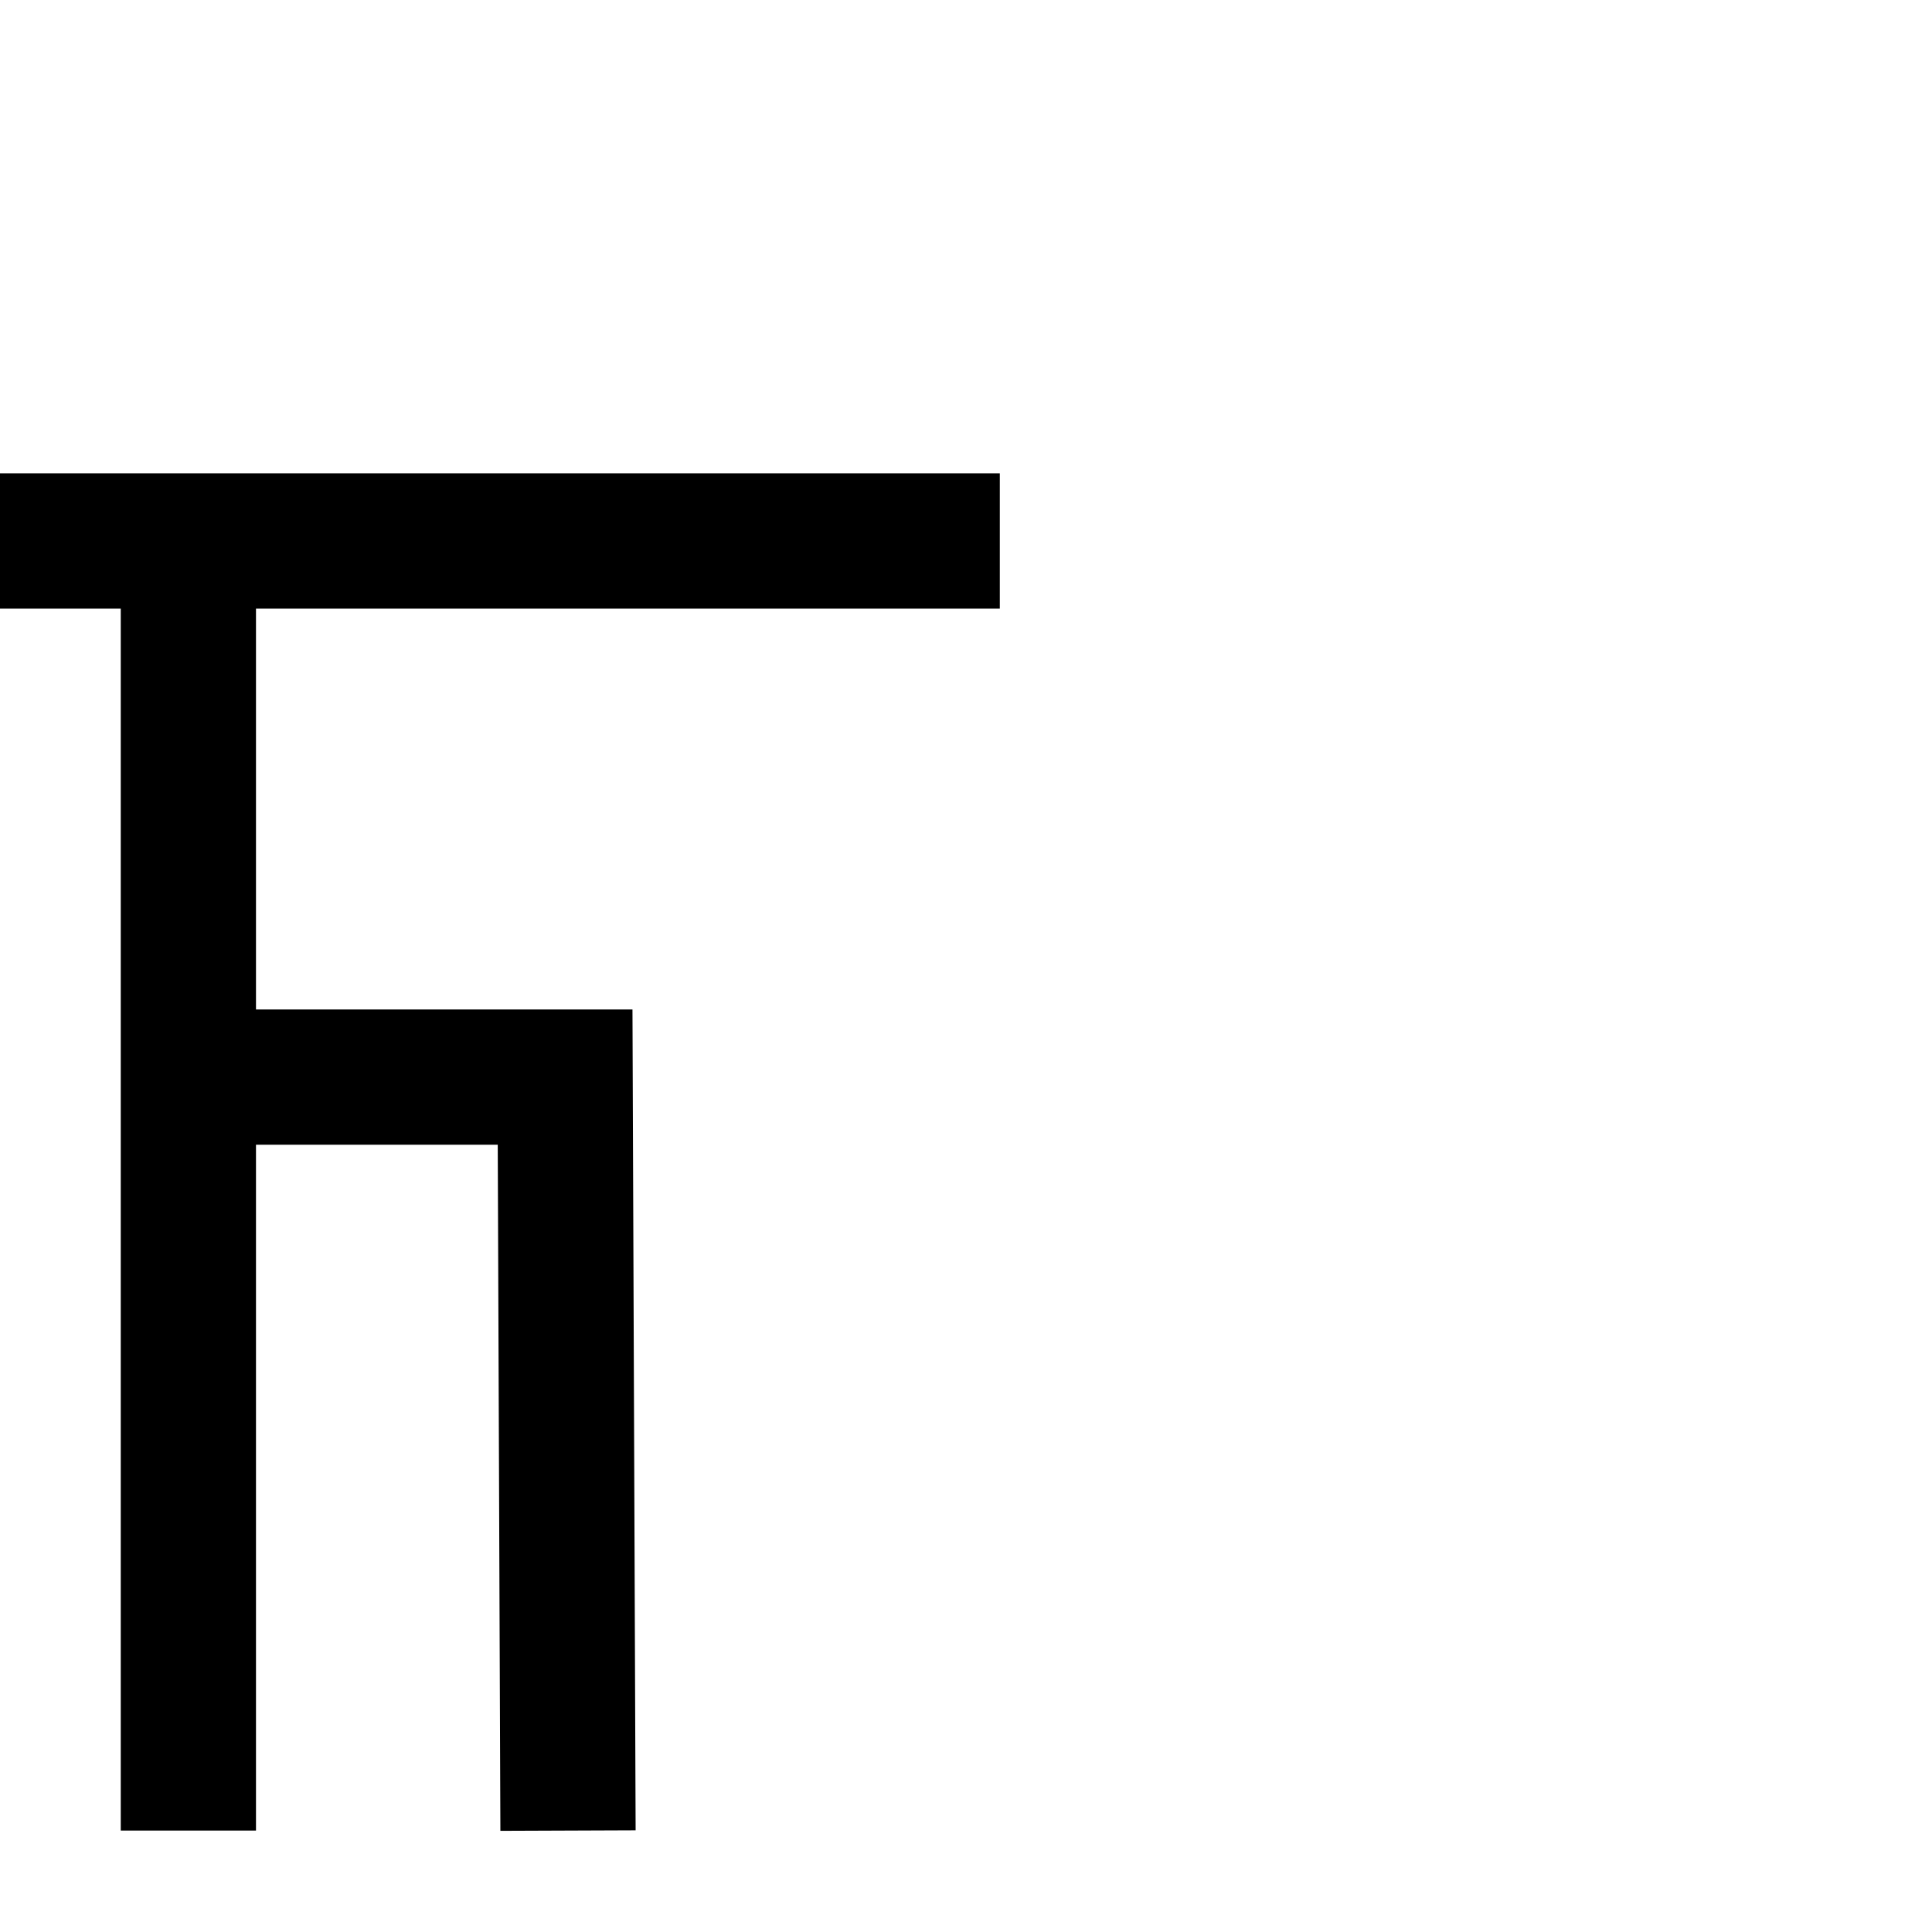
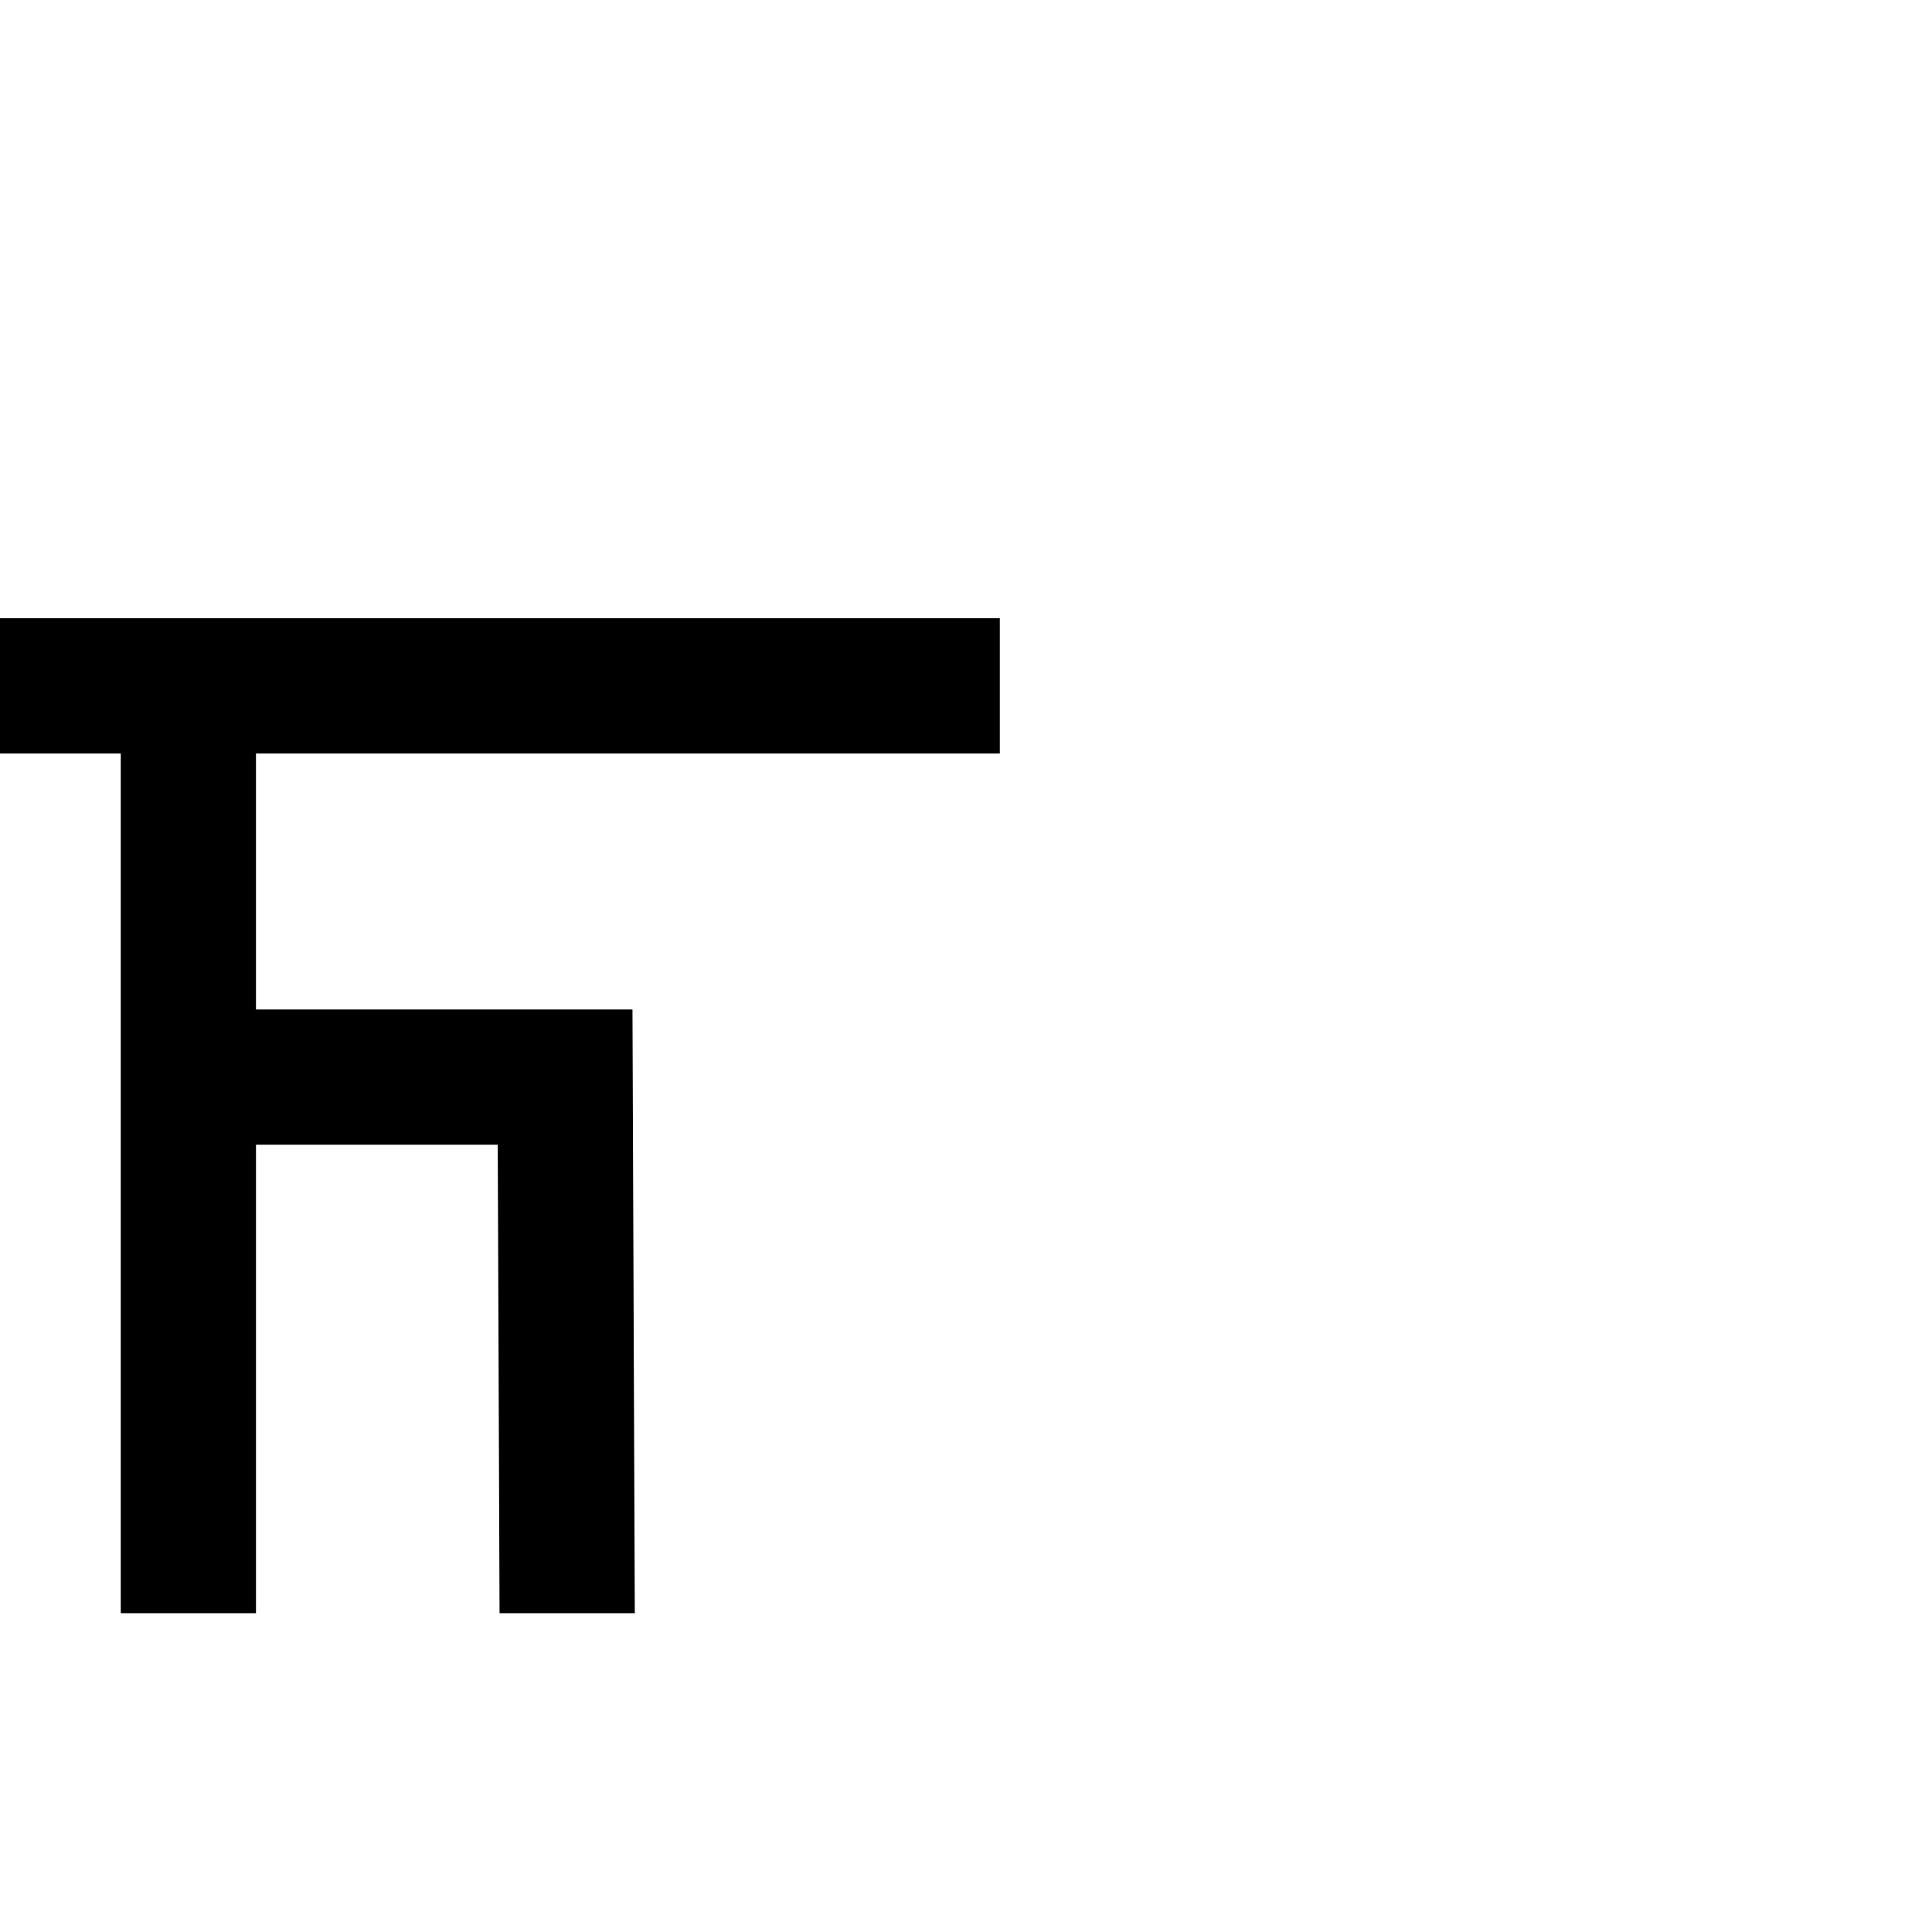
<svg xmlns="http://www.w3.org/2000/svg" width="1000pt" height="1000pt" viewBox="0 0 352.778 352.778" version="1.1" id="svg8">
  <defs id="defs2" />
  <g id="layer1" transform="translate(0,55.77775)">
-     <path style="color:#000000;font-style:normal;font-variant:normal;font-weight:normal;font-stretch:normal;font-size:medium;line-height:normal;font-family:sans-serif;font-variant-ligatures:normal;font-variant-position:normal;font-variant-caps:normal;font-variant-numeric:normal;font-variant-alternates:normal;font-feature-settings:normal;text-indent:0;text-align:start;text-decoration:none;text-decoration-line:none;text-decoration-style:solid;text-decoration-color:#000000;letter-spacing:normal;word-spacing:normal;text-transform:none;writing-mode:lr-tb;direction:ltr;text-orientation:mixed;dominant-baseline:auto;baseline-shift:baseline;text-anchor:start;white-space:normal;shape-padding:0;clip-rule:nonzero;display:inline;overflow:visible;visibility:visible;opacity:1;isolation:auto;mix-blend-mode:normal;color-interpolation:sRGB;color-interpolation-filters:linearRGB;solid-color:#000000;solid-opacity:1;vector-effect:none;fill:#000000;fill-opacity:1;fill-rule:nonzero;stroke:none;stroke-width:93.333;stroke-linecap:butt;stroke-linejoin:miter;stroke-miterlimit:4;stroke-dasharray:none;stroke-dashoffset:0;stroke-opacity:1;color-rendering:auto;image-rendering:auto;shape-rendering:auto;text-rendering:auto;enable-background:accumulate" d="M 0 326.664 L 0 420.002 L 83.334 420.002 L 83.334 1263.33 L 176.664 1263.33 L 176.664 789.996 L 343.51 789.996 L 345.332 1263.516 L 438.668 1263.154 L 436.49 696.668 L 176.664 696.668 L 176.664 420.002 L 690 420.002 L 690 326.664 L 0 326.664 z " transform="matrix(0.2645833,0,0,0.2645833,0,-55.77775)" id="path4705" />
+     <path style="color:#000000;font-style:normal;font-variant:normal;font-weight:normal;font-stretch:normal;font-size:medium;line-height:normal;font-family:sans-serif;font-variant-ligatures:normal;font-variant-position:normal;font-variant-caps:normal;font-variant-numeric:normal;font-variant-alternates:normal;font-feature-settings:normal;text-indent:0;text-align:start;text-decoration:none;text-decoration-line:none;text-decoration-style:solid;text-decoration-color:#000000;letter-spacing:normal;word-spacing:normal;text-transform:none;writing-mode:lr-tb;direction:ltr;text-orientation:mixed;dominant-baseline:auto;baseline-shift:baseline;text-anchor:start;white-space:normal;shape-padding:0;clip-rule:nonzero;display:inline;overflow:visible;visibility:visible;opacity:1;isolation:auto;mix-blend-mode:normal;color-interpolation:sRGB;color-interpolation-filters:linearRGB;solid-color:#000000;solid-opacity:1;vector-effect:none;fill:#000000;fill-opacity:1;fill-rule:nonzero;stroke:none;stroke-width:24.694;stroke-linecap:butt;stroke-linejoin:miter;stroke-miterlimit:4;stroke-dasharray:none;stroke-dashoffset:0;stroke-opacity:1;color-rendering:auto;image-rendering:auto;shape-rendering:auto;text-rendering:auto;enable-background:accumulate" d="m 0,57.11 v 24.696 h 22.049 v 6.173 26.458 124.354 h 24.694 v -85.55 h 44.145 l 0.329,85.55 H 115.912 L 115.488,128.549 H 46.742 V 114.438 87.979 81.806 H 182.562 V 57.11 Z" id="path817" />
  </g>
</svg>
